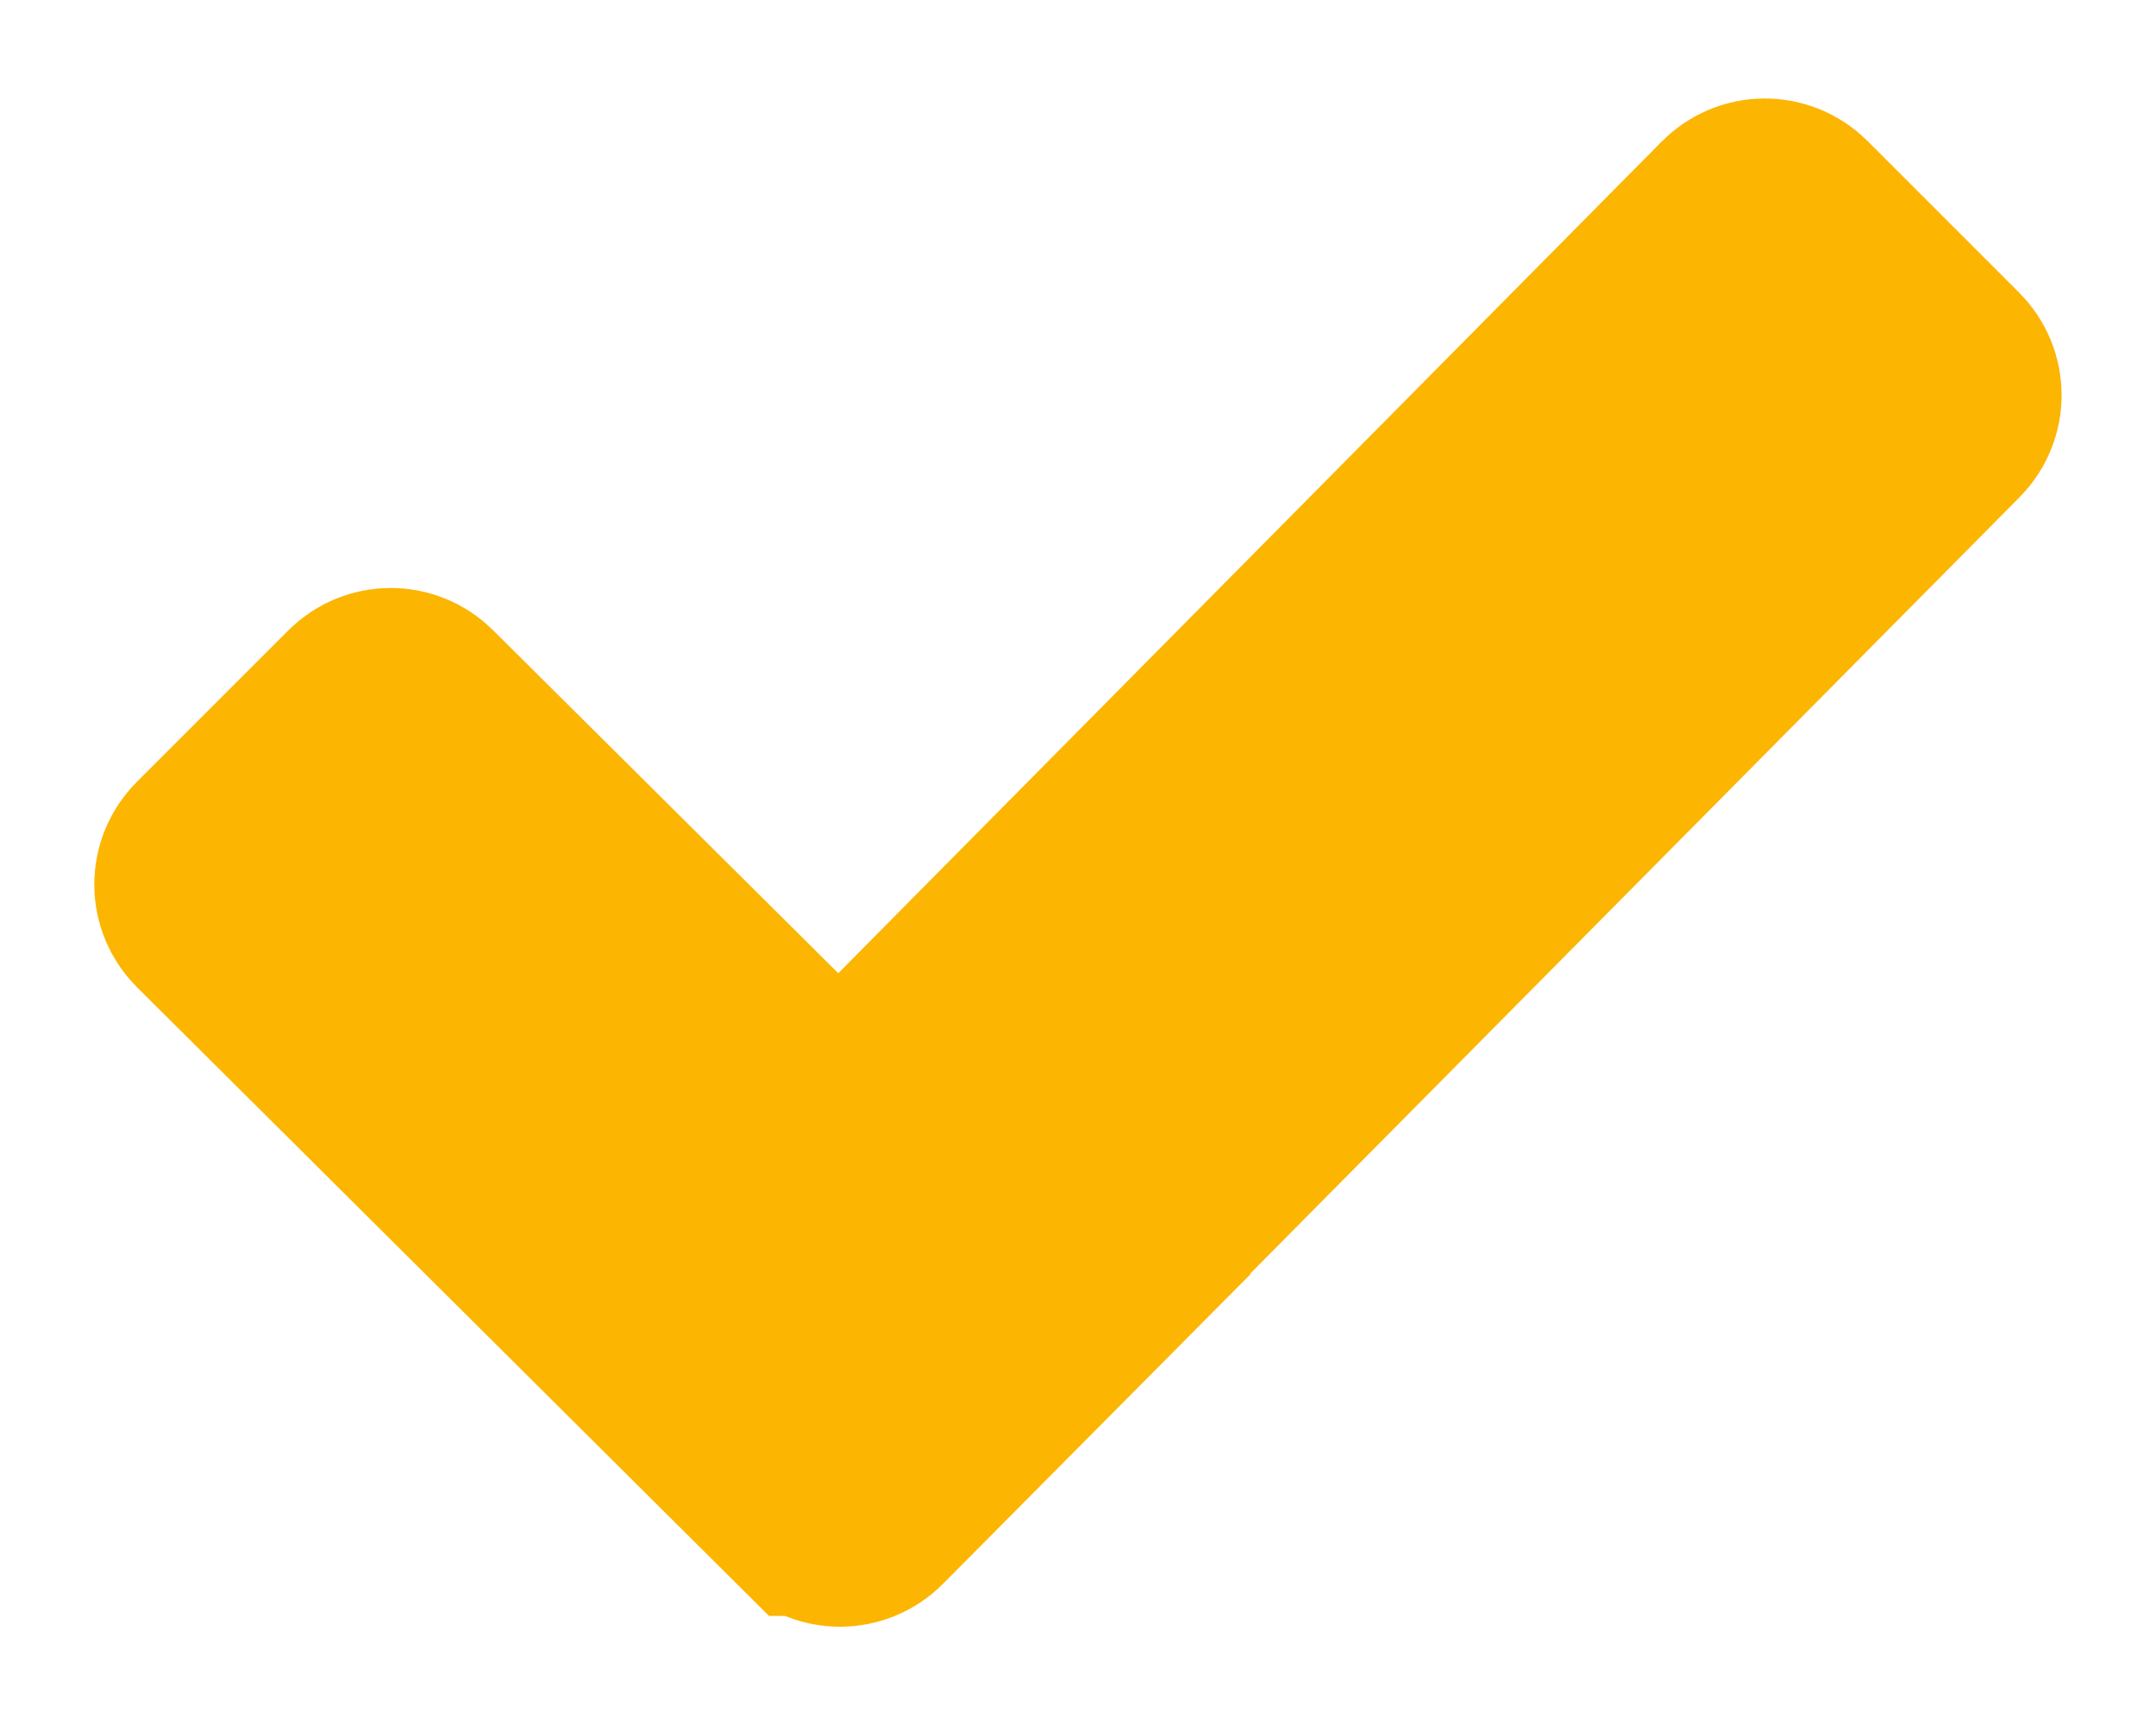
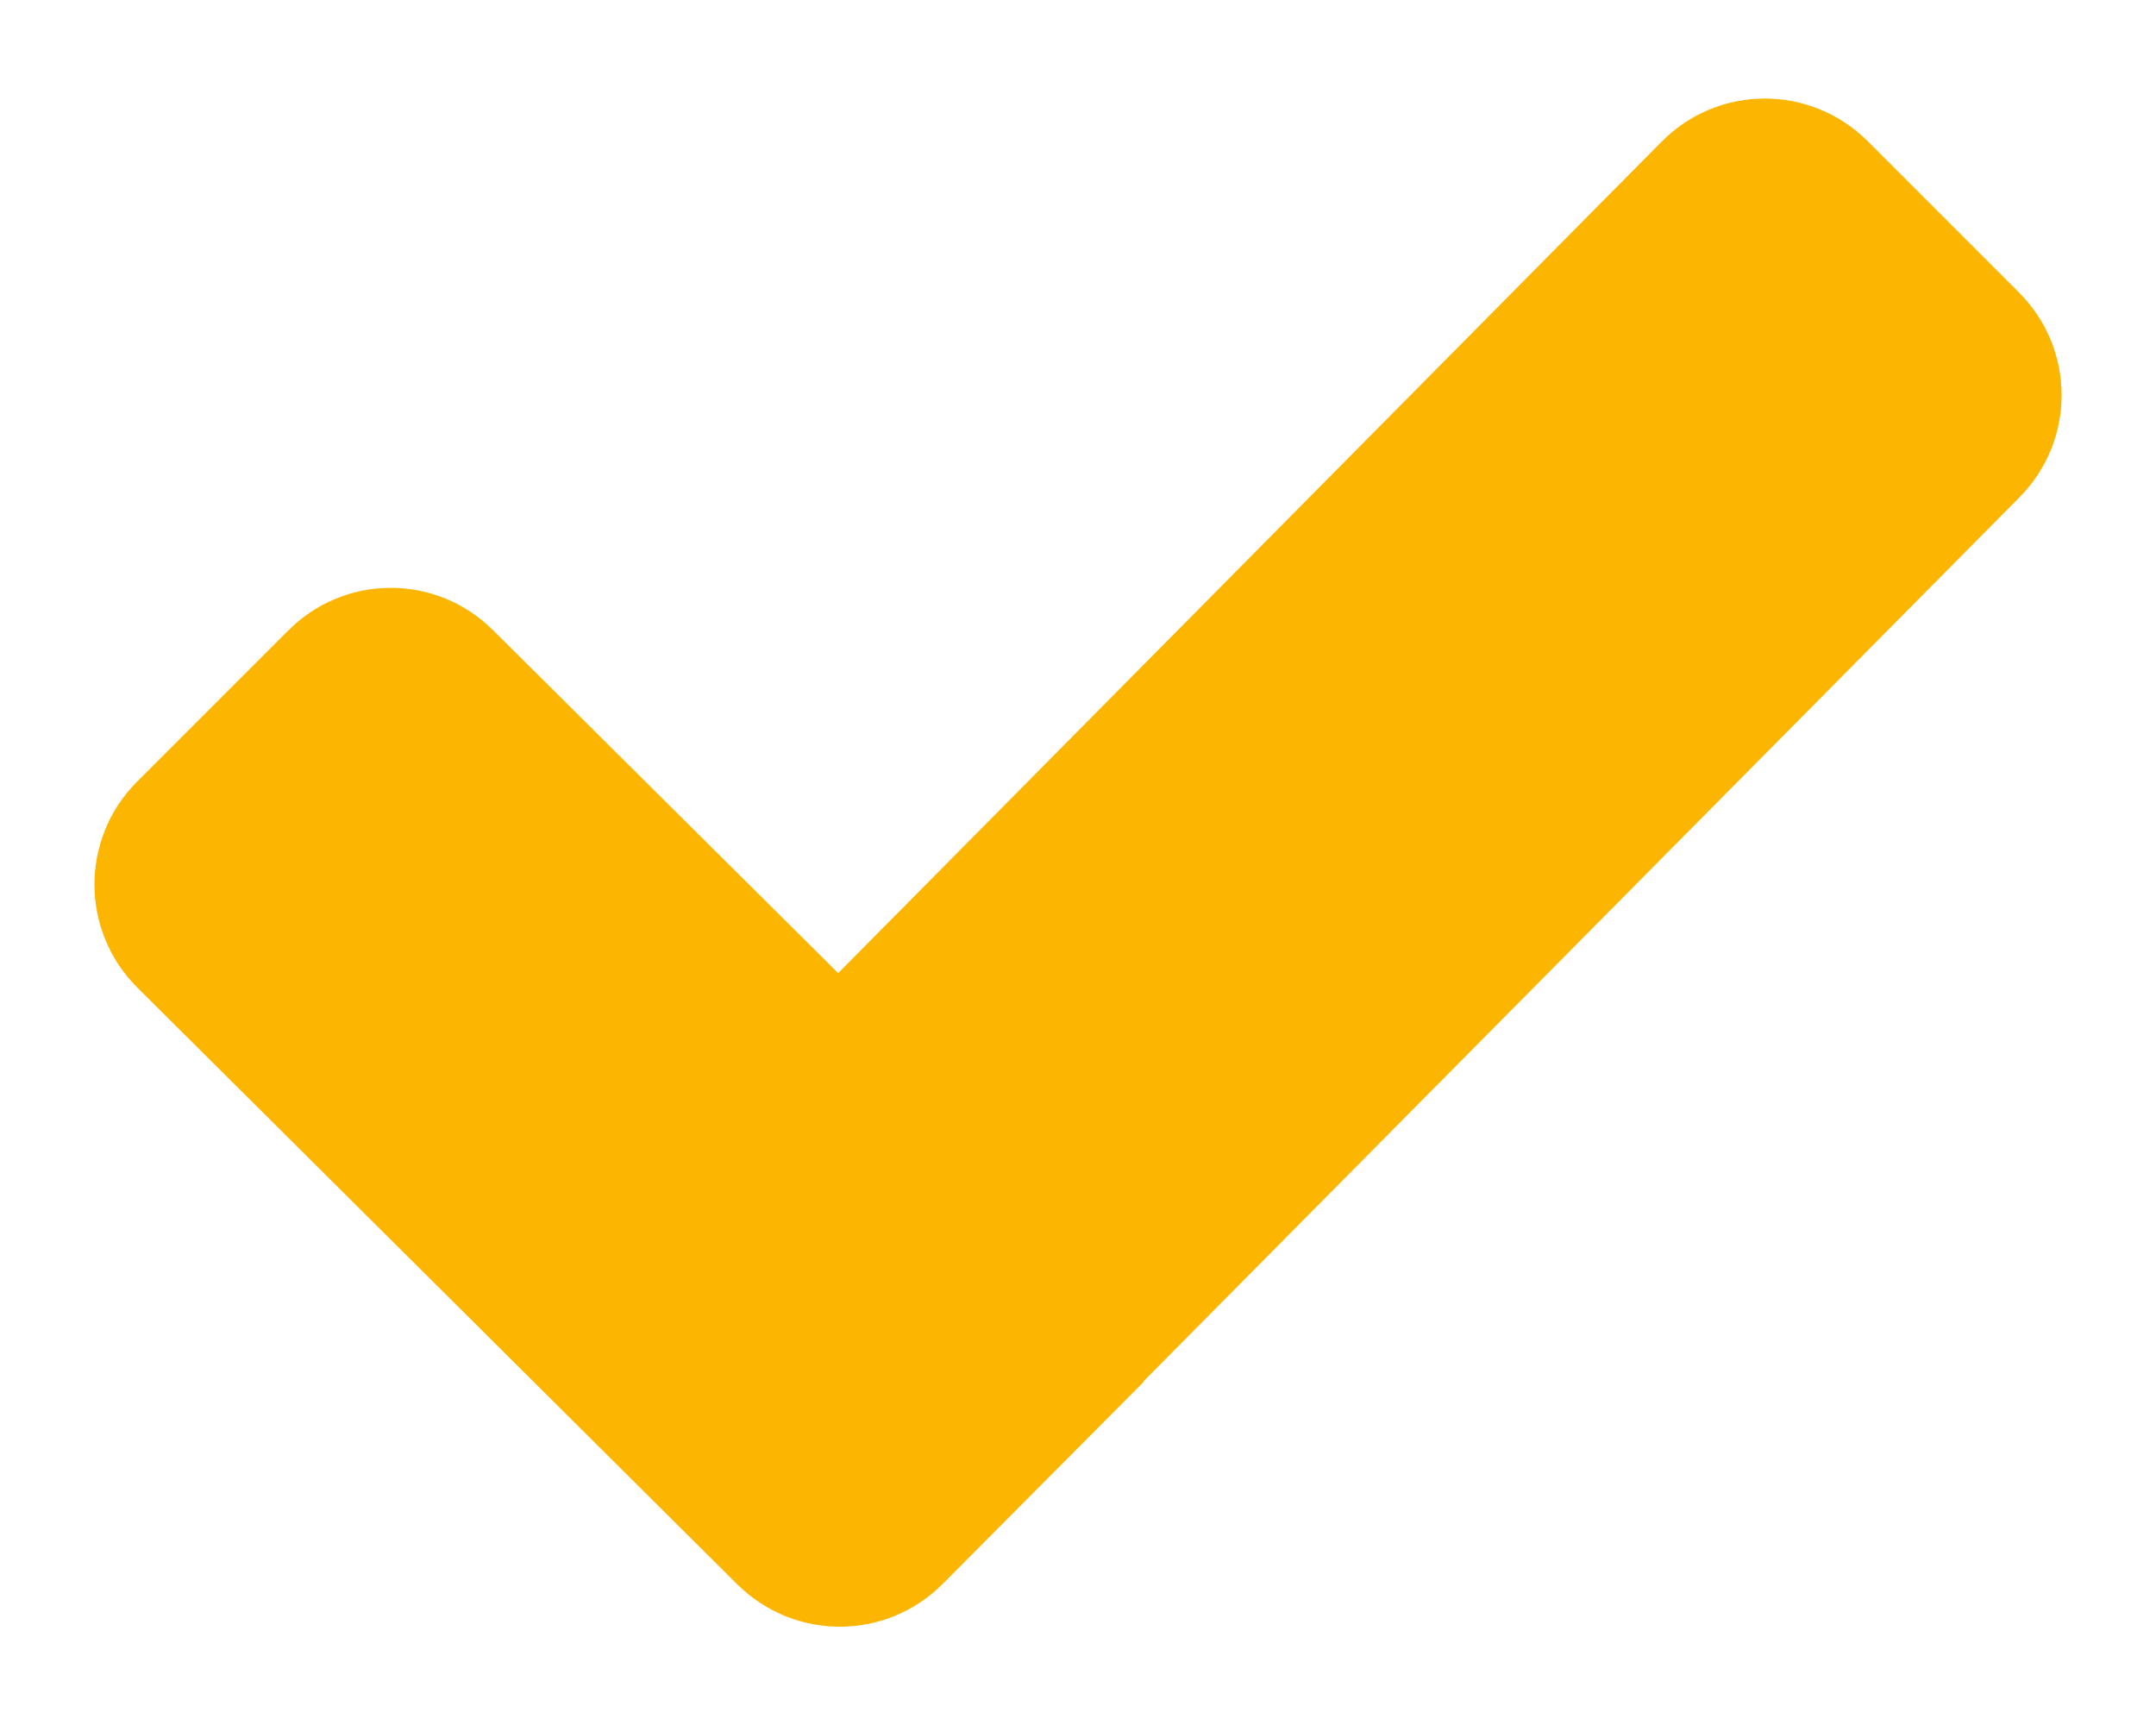
- <svg xmlns="http://www.w3.org/2000/svg" width="10" height="8" fill="none">
-   <path d="M3.773 6.994L.988 4.224a.172.172 0 010-.244l.703-.703a.172.172 0 01.243 0l1.834 1.822a.173.173 0 00.244 0l4.051-4.091a.173.173 0 01.245-.001l.704.704a.172.172 0 010 .243L4.598 6.408H4.6l-.582.586a.173.173 0 01-.244 0z" fill="#FCB500" stroke="#FCB500" stroke-miterlimit="10" />
+ <svg xmlns="http://www.w3.org/2000/svg" width="10" height="8" viewBox="0 0 10 8" fill="none">
+   <path d="M3.773 6.994L0.988 4.224C0.972 4.208 0.959 4.189 0.951 4.168C0.942 4.147 0.938 4.125 0.938 4.102C0.938 4.08 0.942 4.057 0.951 4.036C0.959 4.015 0.972 3.996 0.988 3.98L1.691 3.277C1.758 3.209 1.867 3.209 1.934 3.277L3.768 5.099C3.835 5.166 3.944 5.166 4.012 5.098L8.063 1.008C8.13 0.94 8.24 0.94 8.308 1.007L9.012 1.711C9.079 1.778 9.079 1.887 9.012 1.954L4.598 6.408L4.599 6.409L4.017 6.994C3.95 7.061 3.841 7.061 3.773 6.994Z" fill="#FCB500" stroke="#FCB500" stroke-miterlimit="10" />
</svg>
